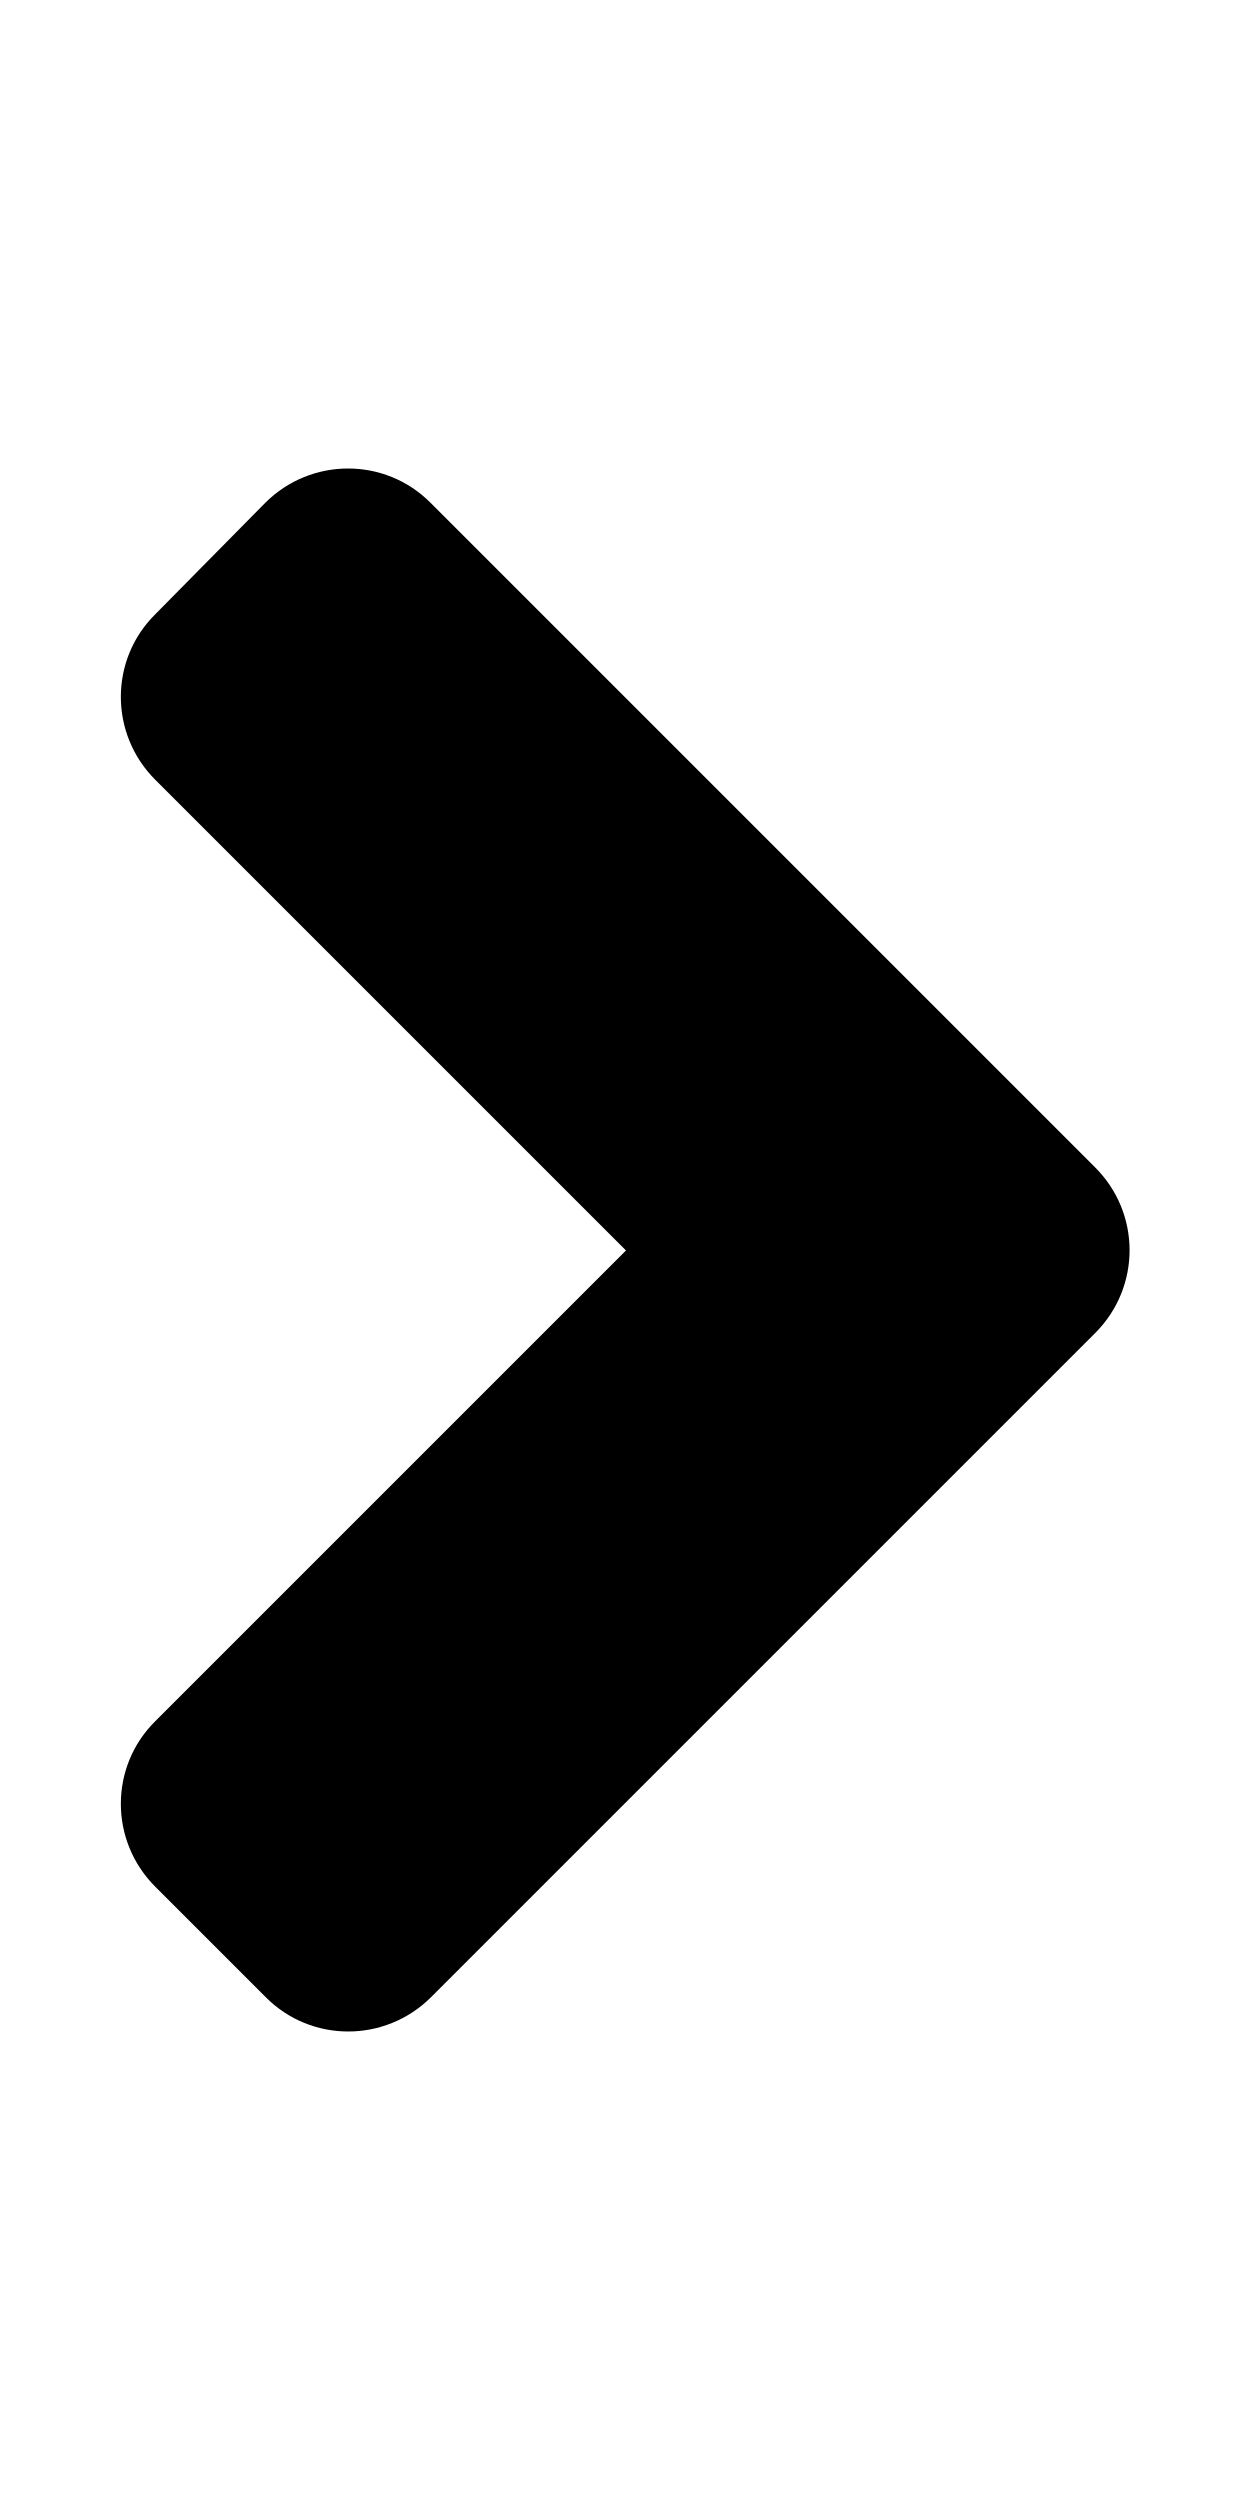
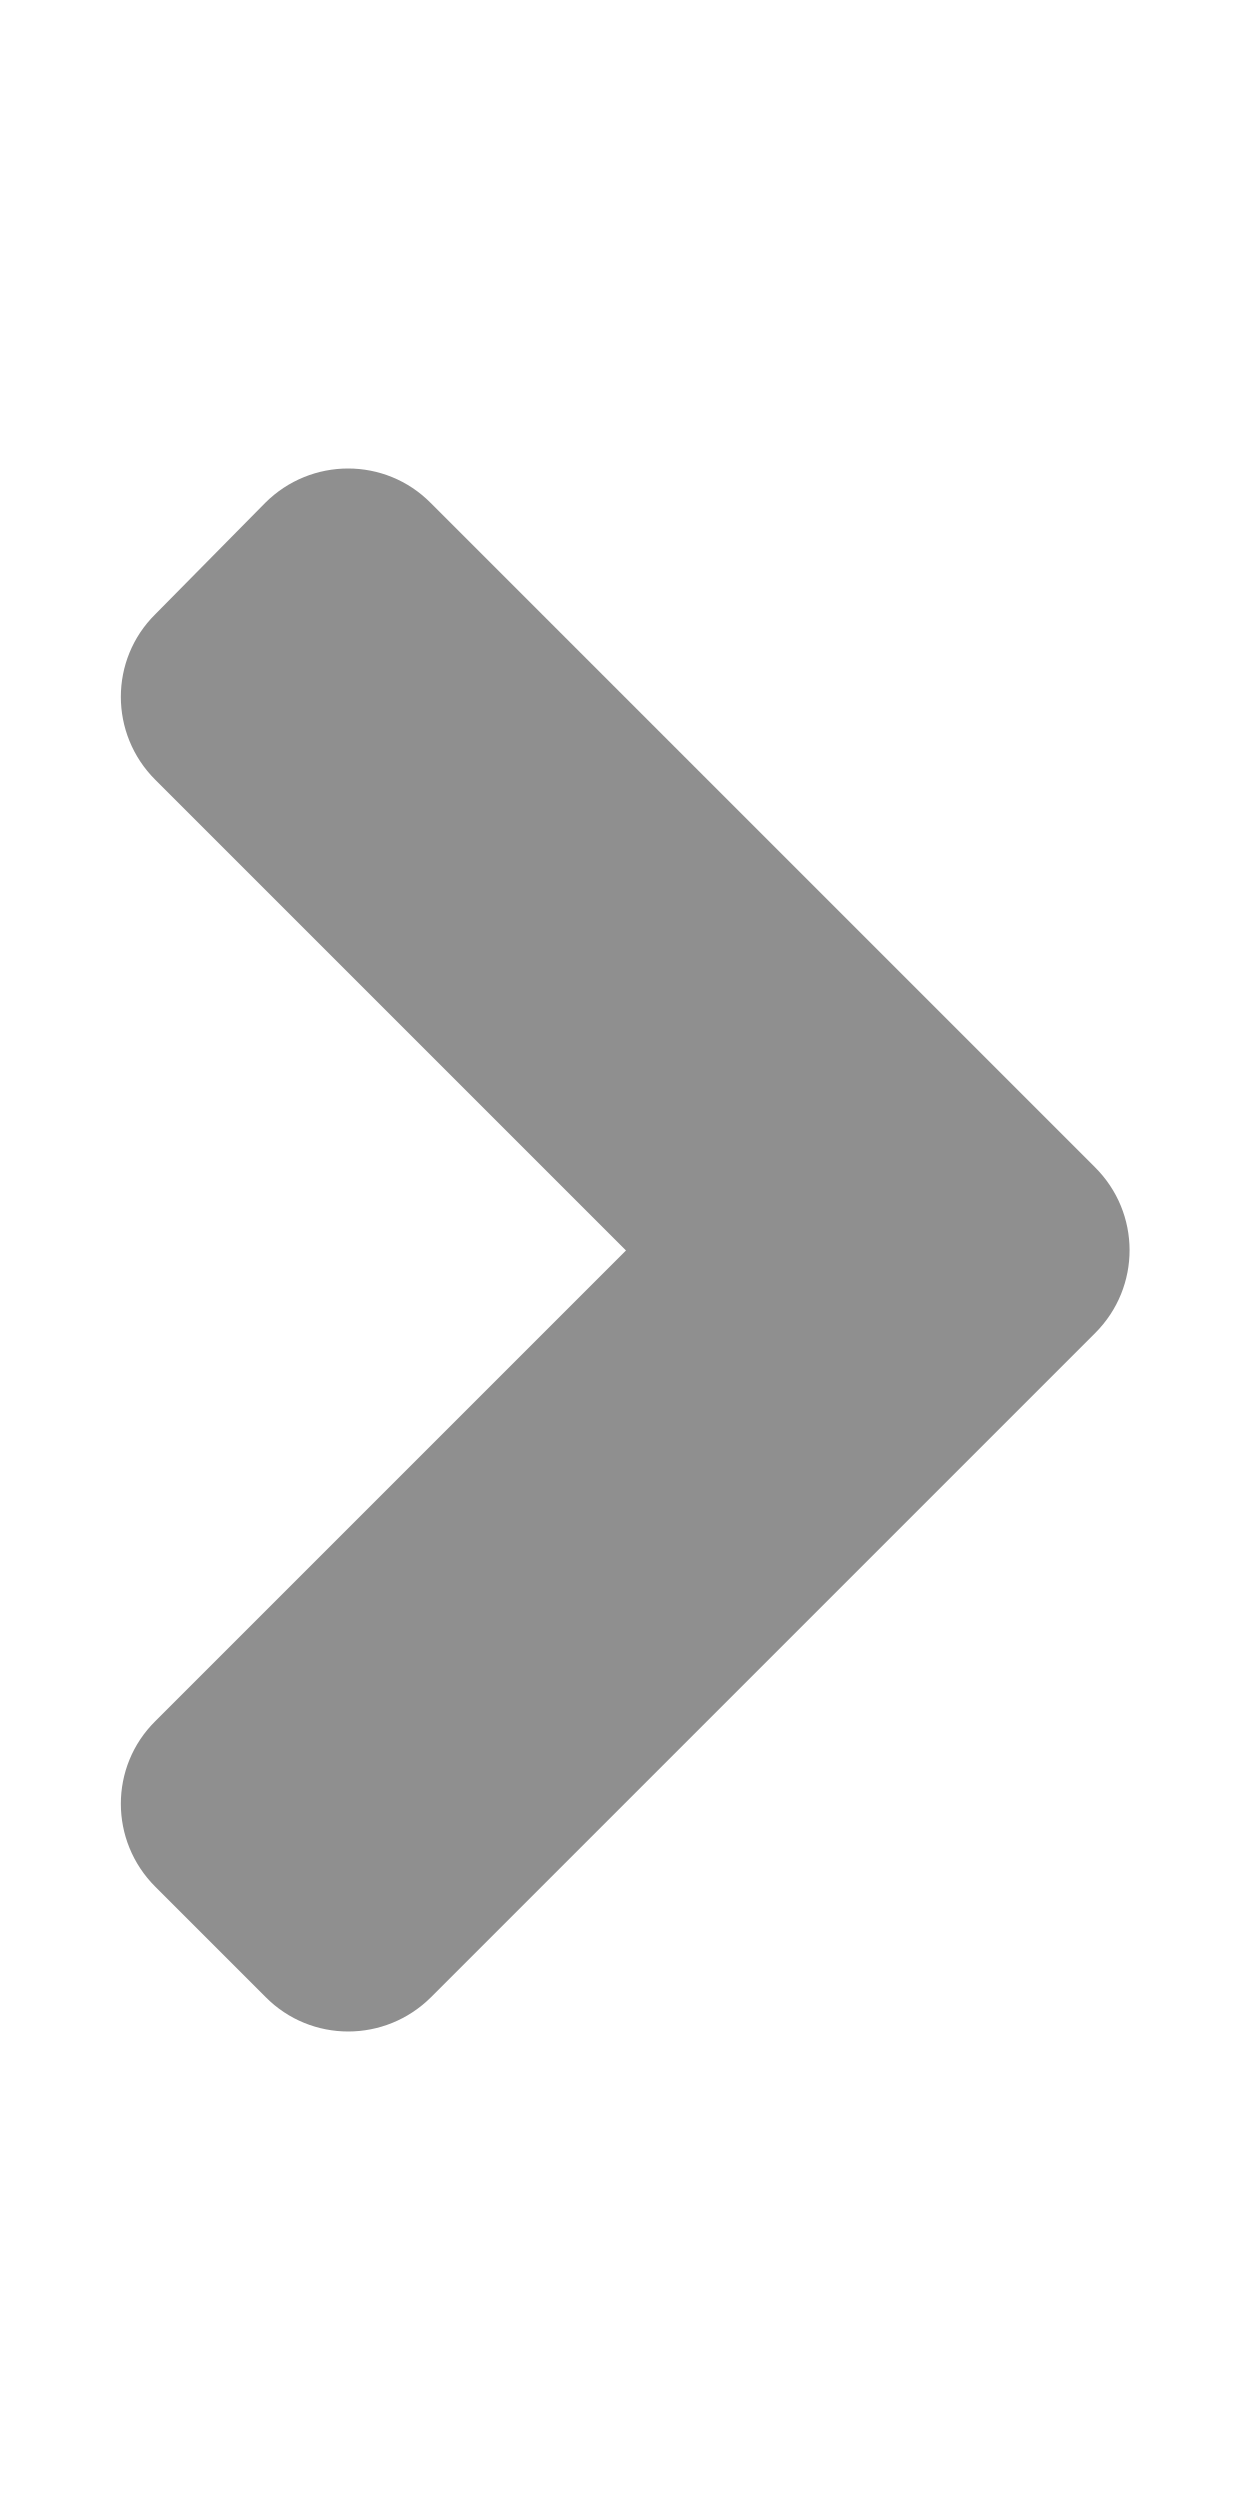
<svg xmlns="http://www.w3.org/2000/svg" aria-hidden="true" focusable="false" data-prefix="fas" data-icon="angle-right" class="svg-inline--fa fa-angle-right fa-w-8" role="img" viewBox="0 0 256 512">
-   <path fill="currentColor" d="M224.3 273l-136 136c-9.4 9.4-24.6 9.4-33.9 0l-22.6-22.6c-9.4-9.4-9.4-24.6 0-33.9l96.4-96.4-96.4-96.4c-9.4-9.4-9.4-24.6 0-33.9L54.3 103c9.4-9.4 24.6-9.4 33.9 0l136 136c9.5 9.4 9.5 24.6.1 34z" />
+   <path fill="rgb(143, 143, 143)" d="M224.3 273l-136 136c-9.4 9.4-24.6 9.4-33.9 0l-22.6-22.6c-9.4-9.4-9.4-24.6 0-33.9l96.4-96.4-96.4-96.4c-9.4-9.4-9.4-24.6 0-33.9L54.3 103c9.4-9.4 24.6-9.4 33.9 0l136 136c9.5 9.4 9.5 24.6.1 34z" />
</svg>
